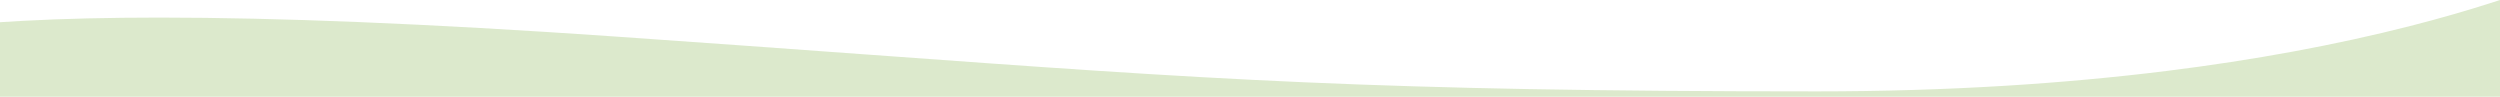
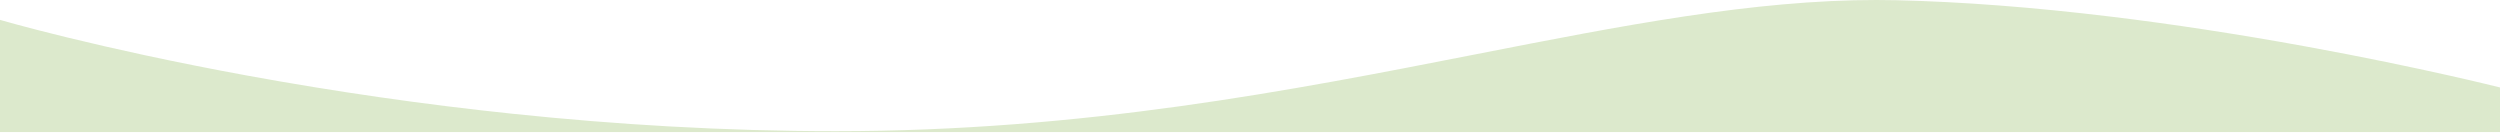
- <svg xmlns="http://www.w3.org/2000/svg" width="1920.002" height="74.283" viewBox="0 0 1920.002 74.283">
-   <path id="wave_top" d="M5909,74.283H3989V17.063c5.692-.383,11.58-.739,17.5-1.058,30.994-1.665,66.323-2.509,105.007-2.509,45.355,0,96.783,1.157,152.856,3.439,59.167,2.405,125.308,6.134,196.584,11.081,73.823,5.125,136.63,9.7,192.044,13.729H4653l.092.007.354.025.039,0,.032,0,.174.013h.021l.009,0h.012c133.146,9.687,229.346,16.686,336.517,21.388,55.31,2.423,112.054,4.145,173.473,5.263,64.268,1.17,136.5,1.74,220.833,1.74,49.337,0,97.992-1.452,144.614-4.317,42.384-2.6,84.04-6.43,123.811-11.376,66.969-8.327,129.911-19.941,187.078-34.519,22.435-5.722,44.039-11.925,64.212-18.438C5905.845,1.034,5907.392.53,5909,0V74.282h0Z" transform="translate(-3989)" fill="#dce9cc" />
+ <svg xmlns="http://www.w3.org/2000/svg" width="1920" height="101.448" viewBox="0 0 1920 101.448">
+   <path id="wave_top_green" d="M5932,101.448H4012V15.264c.158.046,18.321,5.362,51.073,13.357,19.052,4.651,39.148,9.257,59.729,13.691,25.715,5.539,52.25,10.819,78.87,15.694,67.765,12.409,136.465,22.3,204.193,29.385,40.22,4.21,80.54,7.468,119.841,9.684,43.227,2.437,86.3,3.673,128.016,3.673,190.484,0,350.488-31.37,491.657-59.047,56.173-11.013,109.231-21.416,160.285-29.095,27.307-4.107,51.857-7.11,75.053-9.181C5406.52,1.12,5430.211,0,5453.143,0c5.273,0,10.348.058,15.515.179,49.9,1.163,105.314,5.409,164.694,12.619,47.5,5.768,97.639,13.435,149.019,22.789,45.7,8.32,83.952,16.465,108,21.833,24.857,5.55,39.968,9.331,41.609,9.744l.023.006v34.277Z" transform="translate(-4012 0)" fill="#dce9cc" />
</svg>
